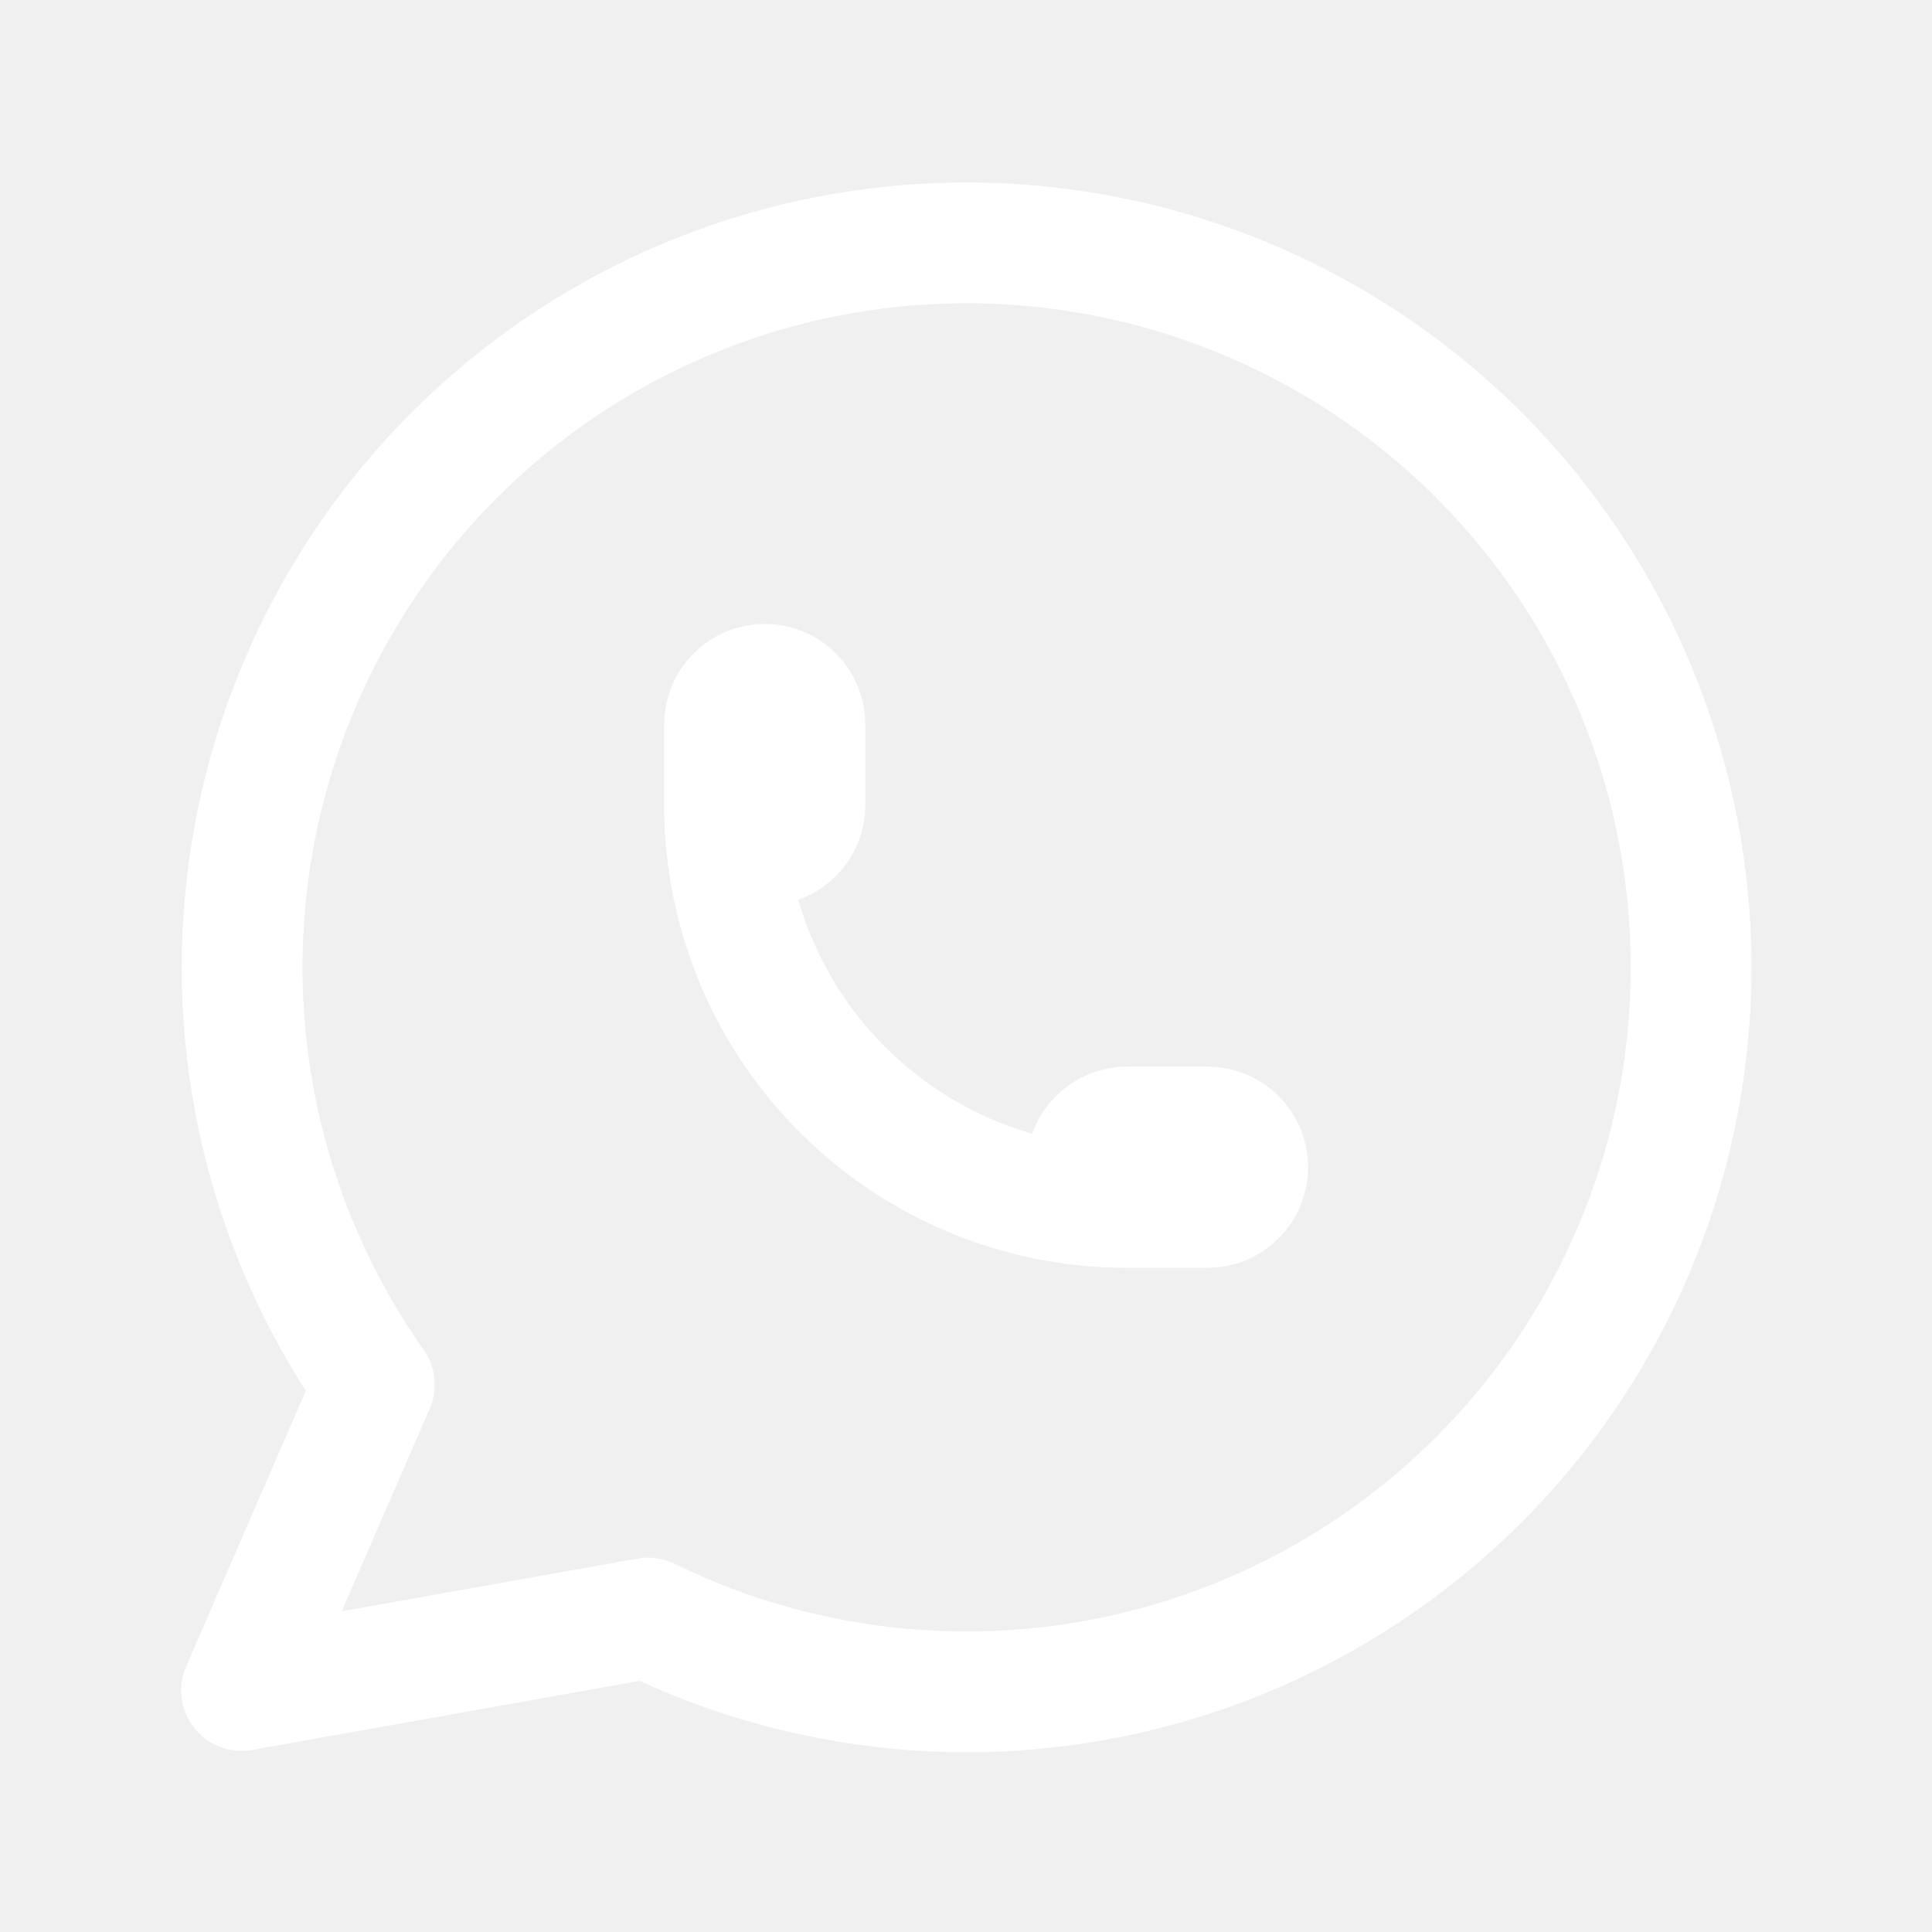
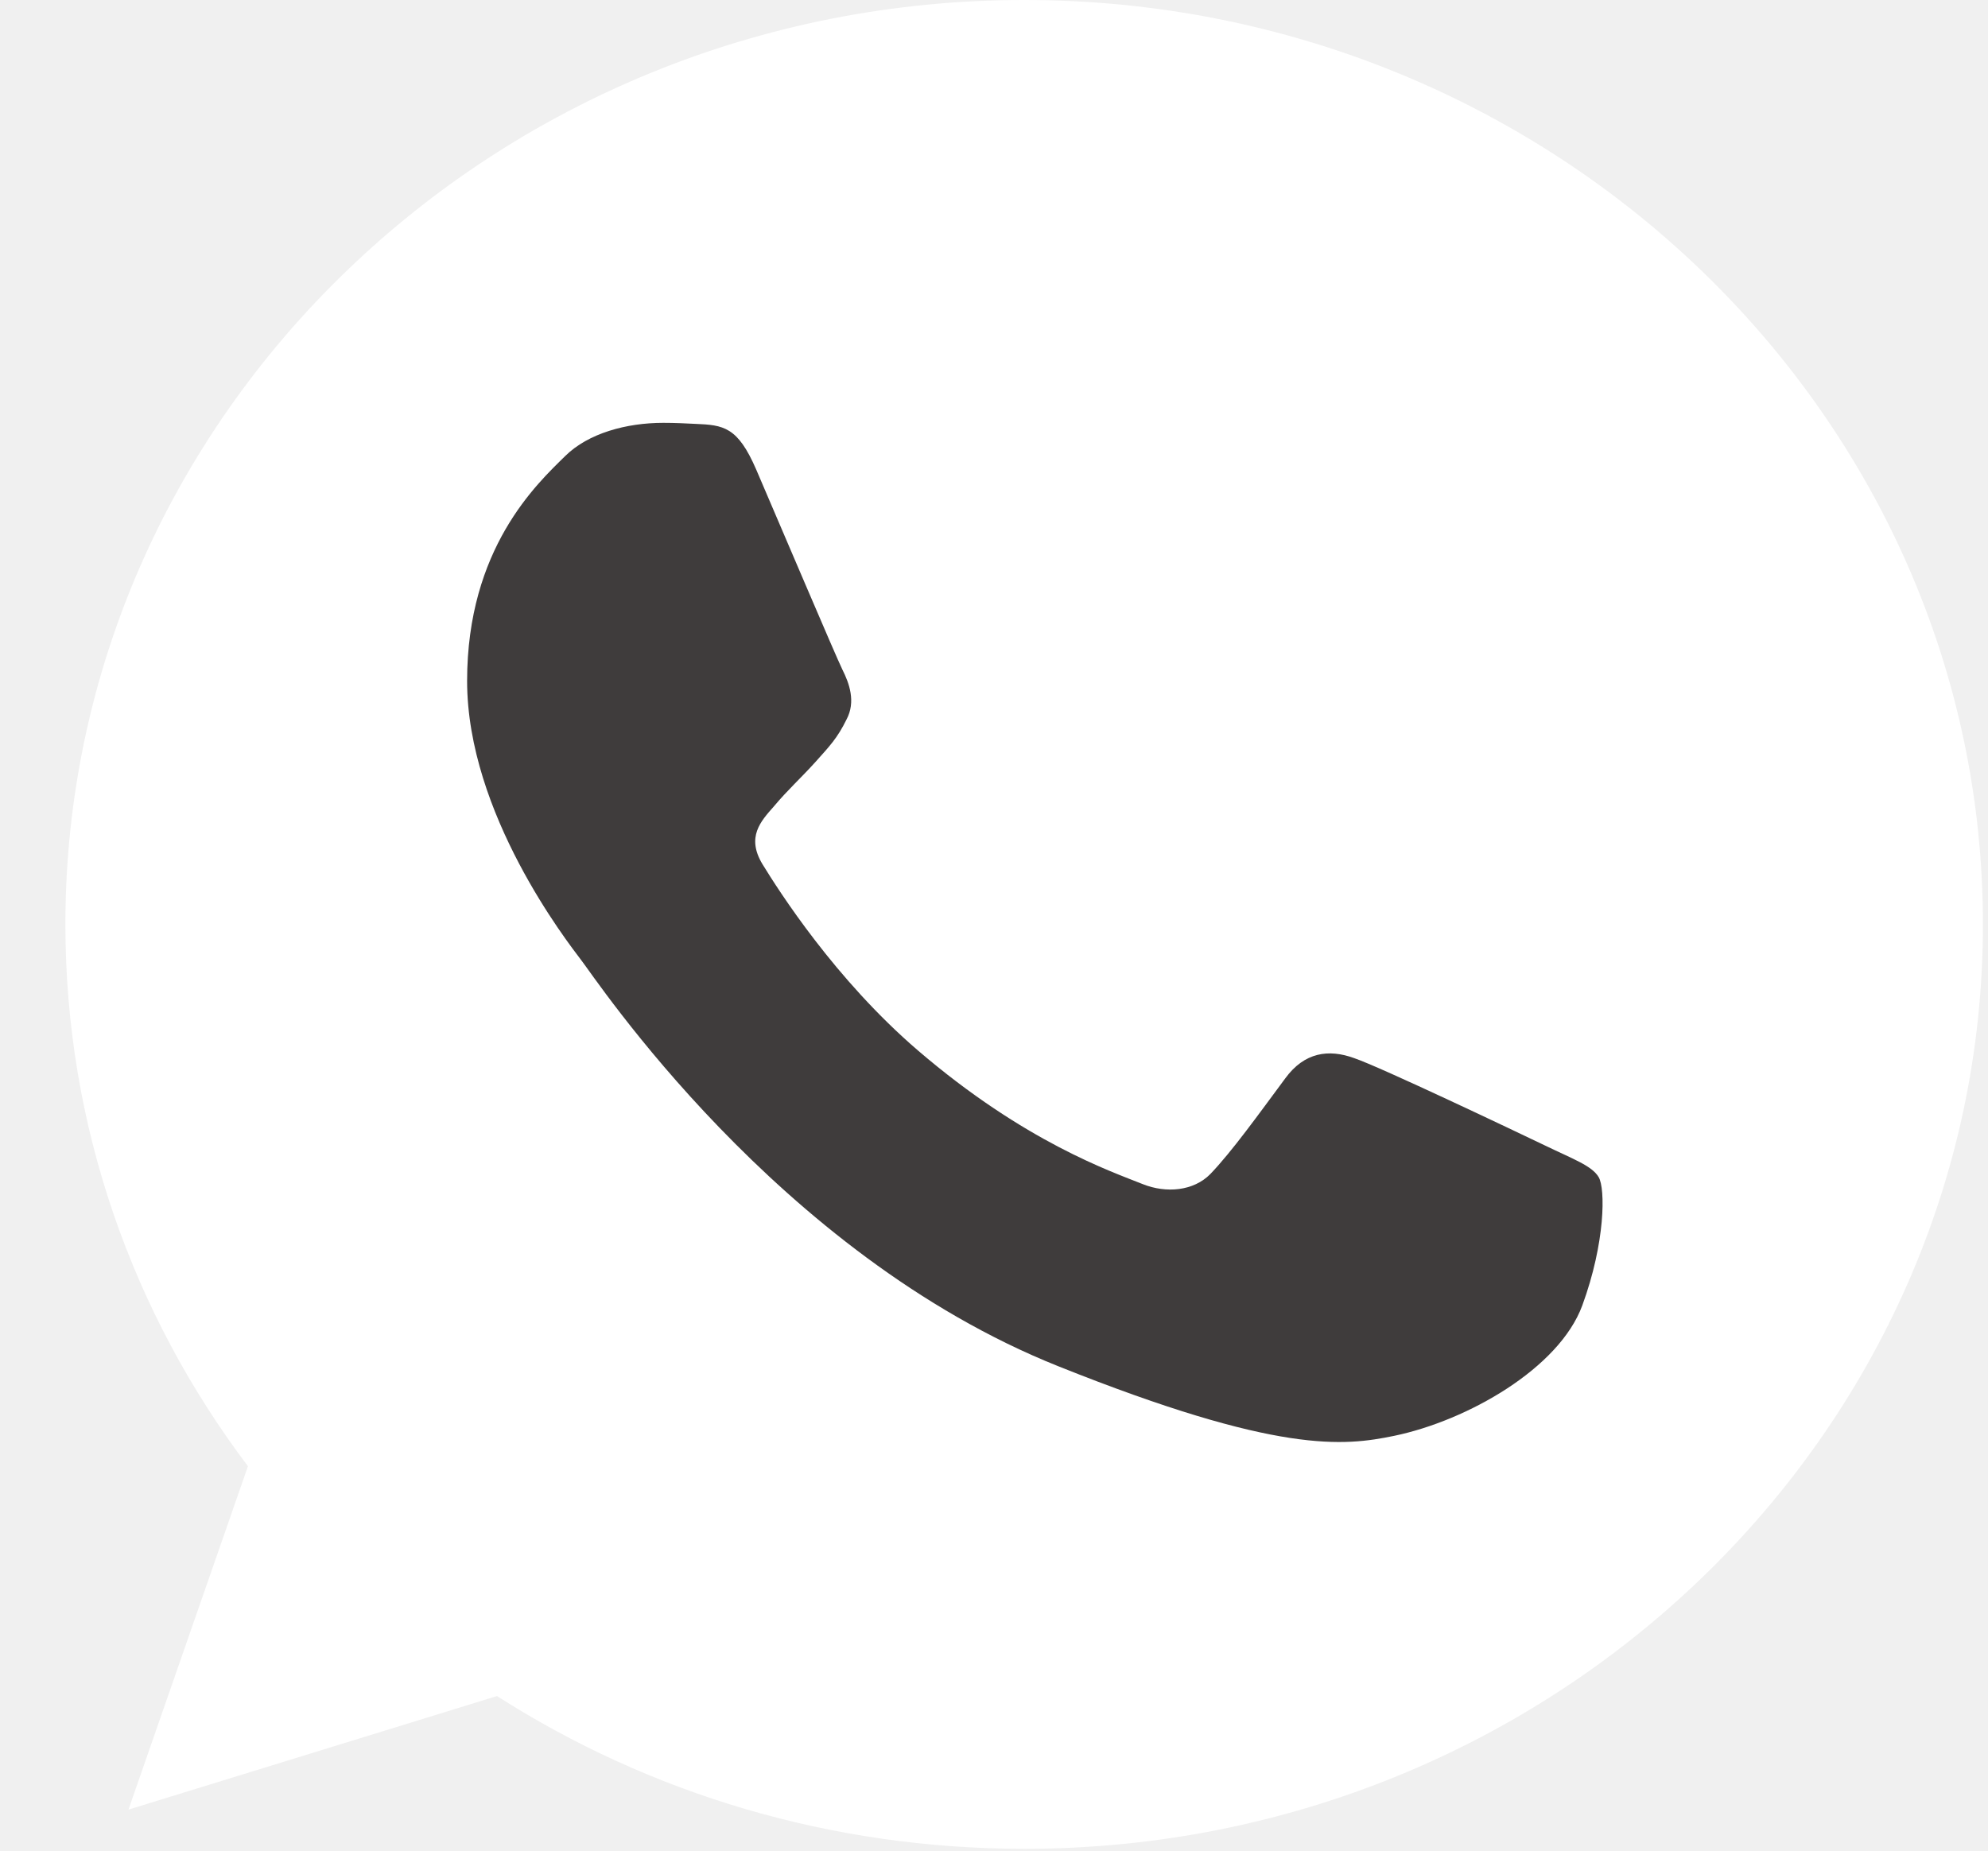
- <svg xmlns="http://www.w3.org/2000/svg" width="36" height="36" viewBox="0 0 36 36" fill="none">
-   <g clip-path="url(#clip0_25_155)">
-     <path d="M4.5 31.5L6.975 25.8C5.081 23.112 4.234 19.826 4.592 16.557C4.949 13.289 6.487 10.263 8.917 8.048C11.347 5.833 14.502 4.581 17.789 4.527C21.076 4.473 24.271 5.62 26.772 7.754C29.274 9.888 30.911 12.861 31.376 16.116C31.841 19.371 31.102 22.683 29.298 25.432C27.494 28.181 24.749 30.177 21.578 31.046C18.407 31.914 15.028 31.596 12.075 30.15L4.5 31.5" stroke="white" stroke-width="2.25" stroke-linecap="round" stroke-linejoin="round" />
-     <path d="M13.5 15C13.5 15.199 13.579 15.39 13.72 15.53C13.86 15.671 14.051 15.75 14.25 15.75C14.449 15.75 14.64 15.671 14.78 15.53C14.921 15.39 15 15.199 15 15V13.5C15 13.301 14.921 13.11 14.78 12.97C14.64 12.829 14.449 12.75 14.25 12.75C14.051 12.75 13.86 12.829 13.72 12.97C13.579 13.11 13.5 13.301 13.5 13.5V15ZM13.5 15C13.5 16.989 14.29 18.897 15.697 20.303C17.103 21.71 19.011 22.5 21 22.5H22.5C22.699 22.5 22.89 22.421 23.03 22.28C23.171 22.14 23.25 21.949 23.25 21.75C23.25 21.551 23.171 21.36 23.03 21.22C22.89 21.079 22.699 21 22.5 21H21C20.801 21 20.61 21.079 20.47 21.22C20.329 21.36 20.25 21.551 20.25 21.75C20.25 21.949 20.329 22.14 20.47 22.28C20.61 22.421 20.801 22.5 21 22.5" stroke="white" stroke-width="2.25" stroke-linecap="round" stroke-linejoin="round" />
+ <svg xmlns="http://www.w3.org/2000/svg" width="29" height="27" viewBox="0 0 29 27" fill="none">
+   <g clip-path="url(#clip0_109_4127)">
+     <path d="M14.944 0H14.937C7.225 0 0.954 6.049 0.954 13.486C0.954 16.437 1.94 19.171 3.617 21.391L1.874 26.401L7.25 24.744C9.461 26.157 12.099 26.973 14.944 26.973C22.655 26.973 28.926 20.923 28.926 13.486C28.926 6.05 22.655 0 14.944 0Z" fill="white" />
+     <path d="M23.082 19.045C22.744 19.964 21.405 20.726 20.337 20.948C19.606 21.098 18.652 21.218 15.439 19.933C11.328 18.291 8.682 14.264 8.475 14.003C8.278 13.741 6.814 11.87 6.814 9.935C6.814 7.999 7.834 7.057 8.245 6.653C8.582 6.32 9.14 6.169 9.675 6.169C9.848 6.169 10.003 6.177 10.143 6.184C10.554 6.201 10.76 6.224 11.031 6.85C11.369 7.634 12.19 9.569 12.288 9.768C12.388 9.967 12.488 10.237 12.348 10.498C12.216 10.768 12.101 10.887 11.895 11.117C11.689 11.346 11.493 11.521 11.287 11.767C11.098 11.981 10.884 12.211 11.122 12.607C11.36 12.995 12.182 14.288 13.391 15.326C14.953 16.666 16.218 17.094 16.671 17.276C17.009 17.411 17.411 17.379 17.657 17.127C17.97 16.801 18.356 16.262 18.75 15.731C19.029 15.35 19.383 15.302 19.753 15.437C20.131 15.564 22.129 16.516 22.54 16.713C22.951 16.912 23.222 17.007 23.321 17.174C23.419 17.341 23.419 18.125 23.082 19.045Z" fill="#3F3C3C" />
  </g>
  <defs>
-     <clipPath id="clip0_25_155">
-       <rect width="36" height="36" fill="white" />
+     <clipPath id="clip0_109_4127">
+       <rect width="27.972" height="26.973" fill="white" transform="translate(0.954102)" />
    </clipPath>
  </defs>
</svg>
